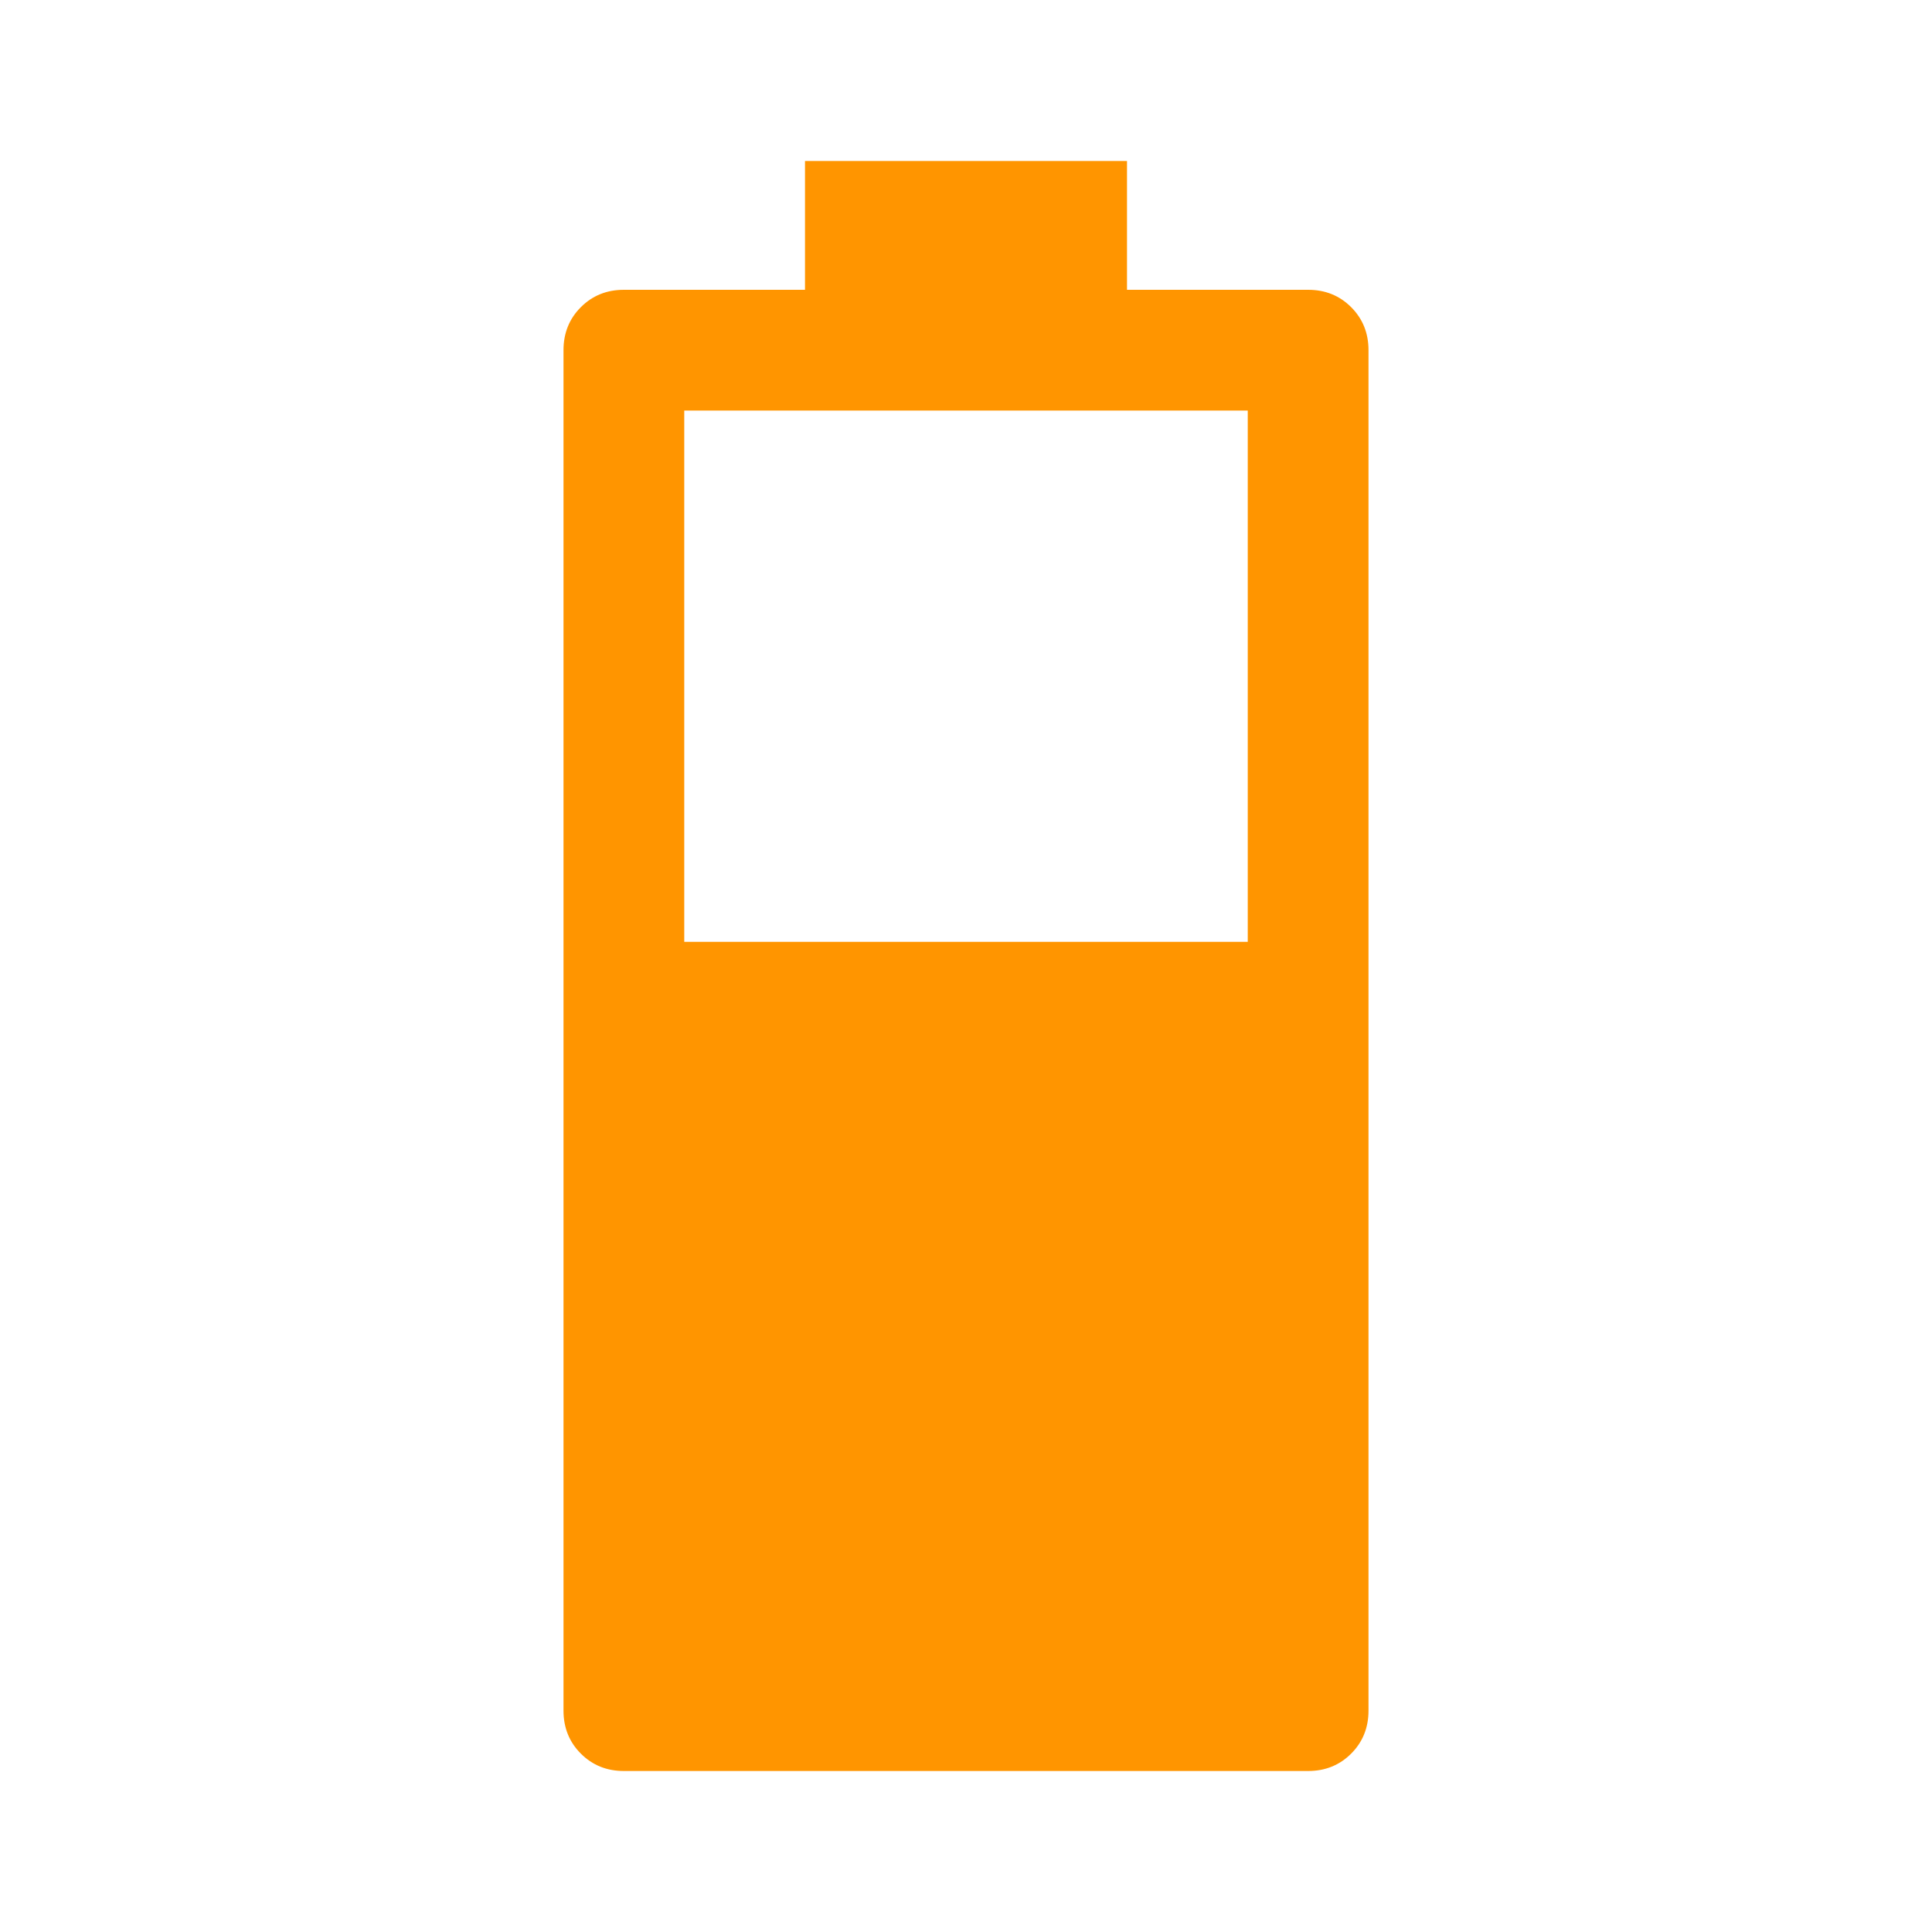
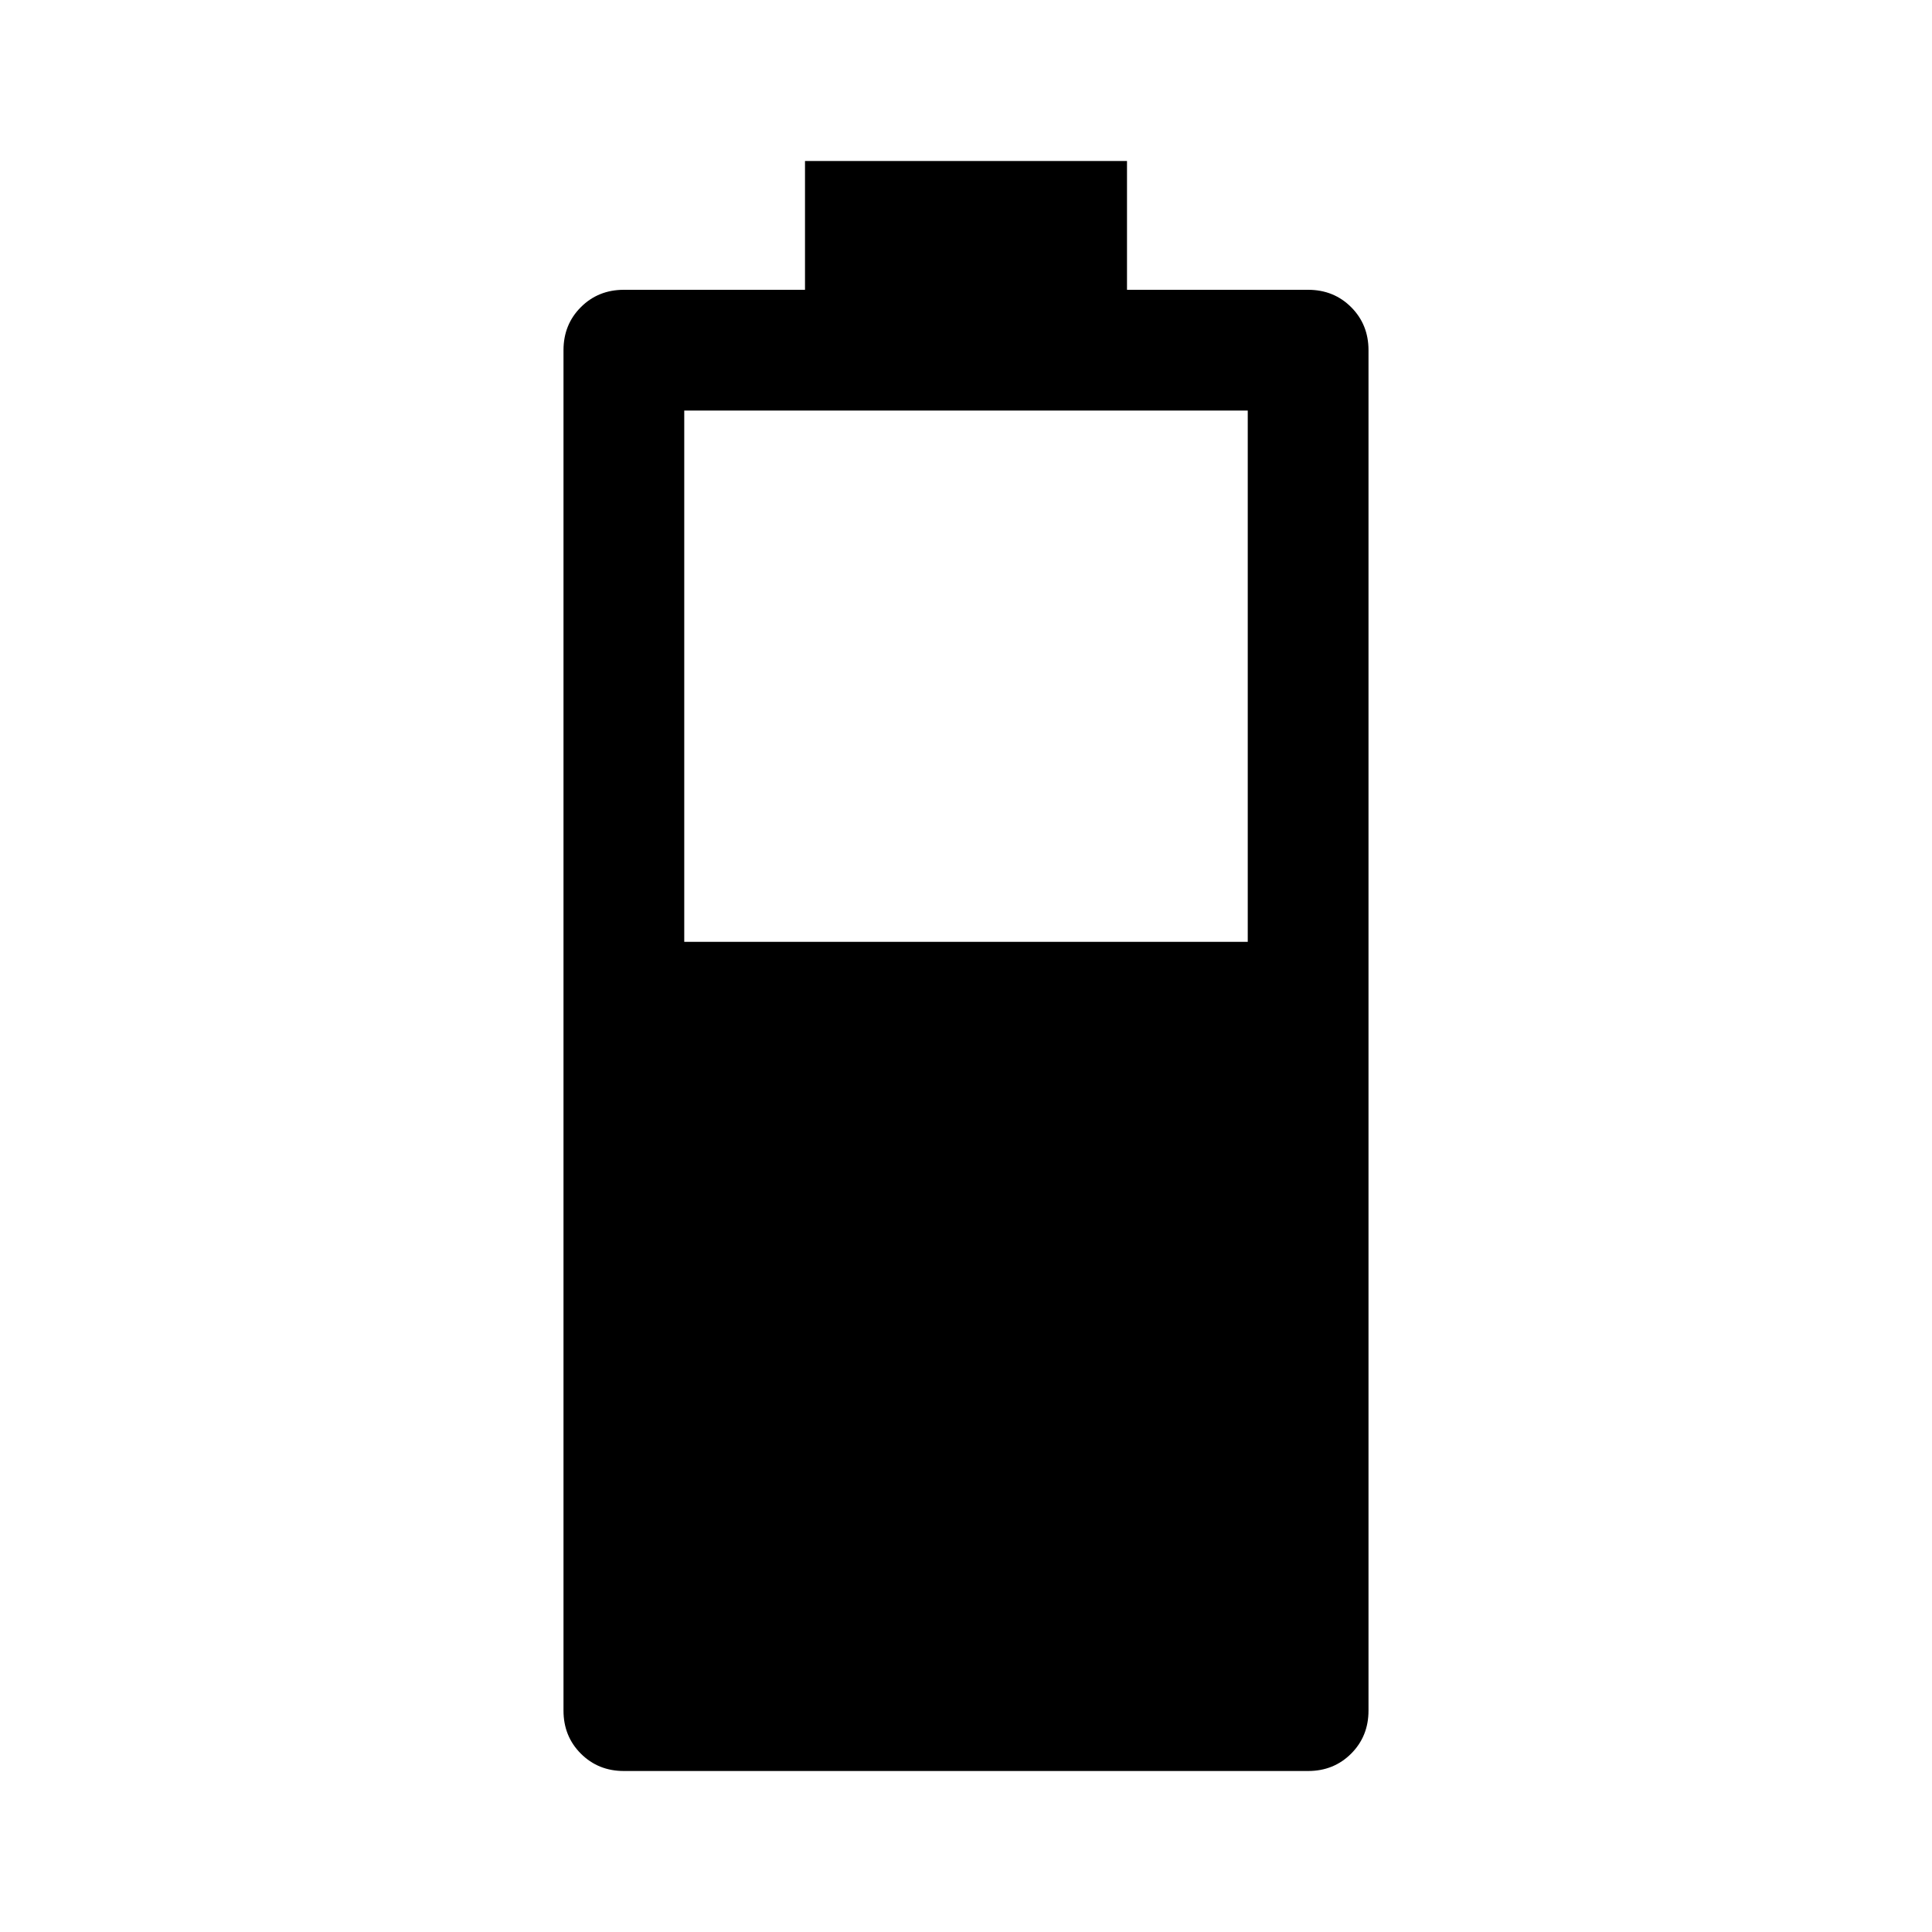
<svg xmlns="http://www.w3.org/2000/svg" height="48" viewBox="0 -960 960 960" width="48">
-   <path fill="#ff9500" d="M310-80q-12.75 0-21.375-8.625T280-110v-676q0-12.75 8.625-21.375T310-816h90v-64h160v64h90q12.75 0 21.375 8.625T680-786v676q0 12.75-8.625 21.375T650-80H310Zm30-412h280v-264H340v264Z" />
+   <path fill="@primaryColor@" d="M310-80q-12.75 0-21.375-8.625T280-110v-676q0-12.75 8.625-21.375T310-816h90v-64h160v64h90q12.75 0 21.375 8.625T680-786v676q0 12.75-8.625 21.375T650-80H310Zm30-412h280v-264H340v264Z" />
</svg>
